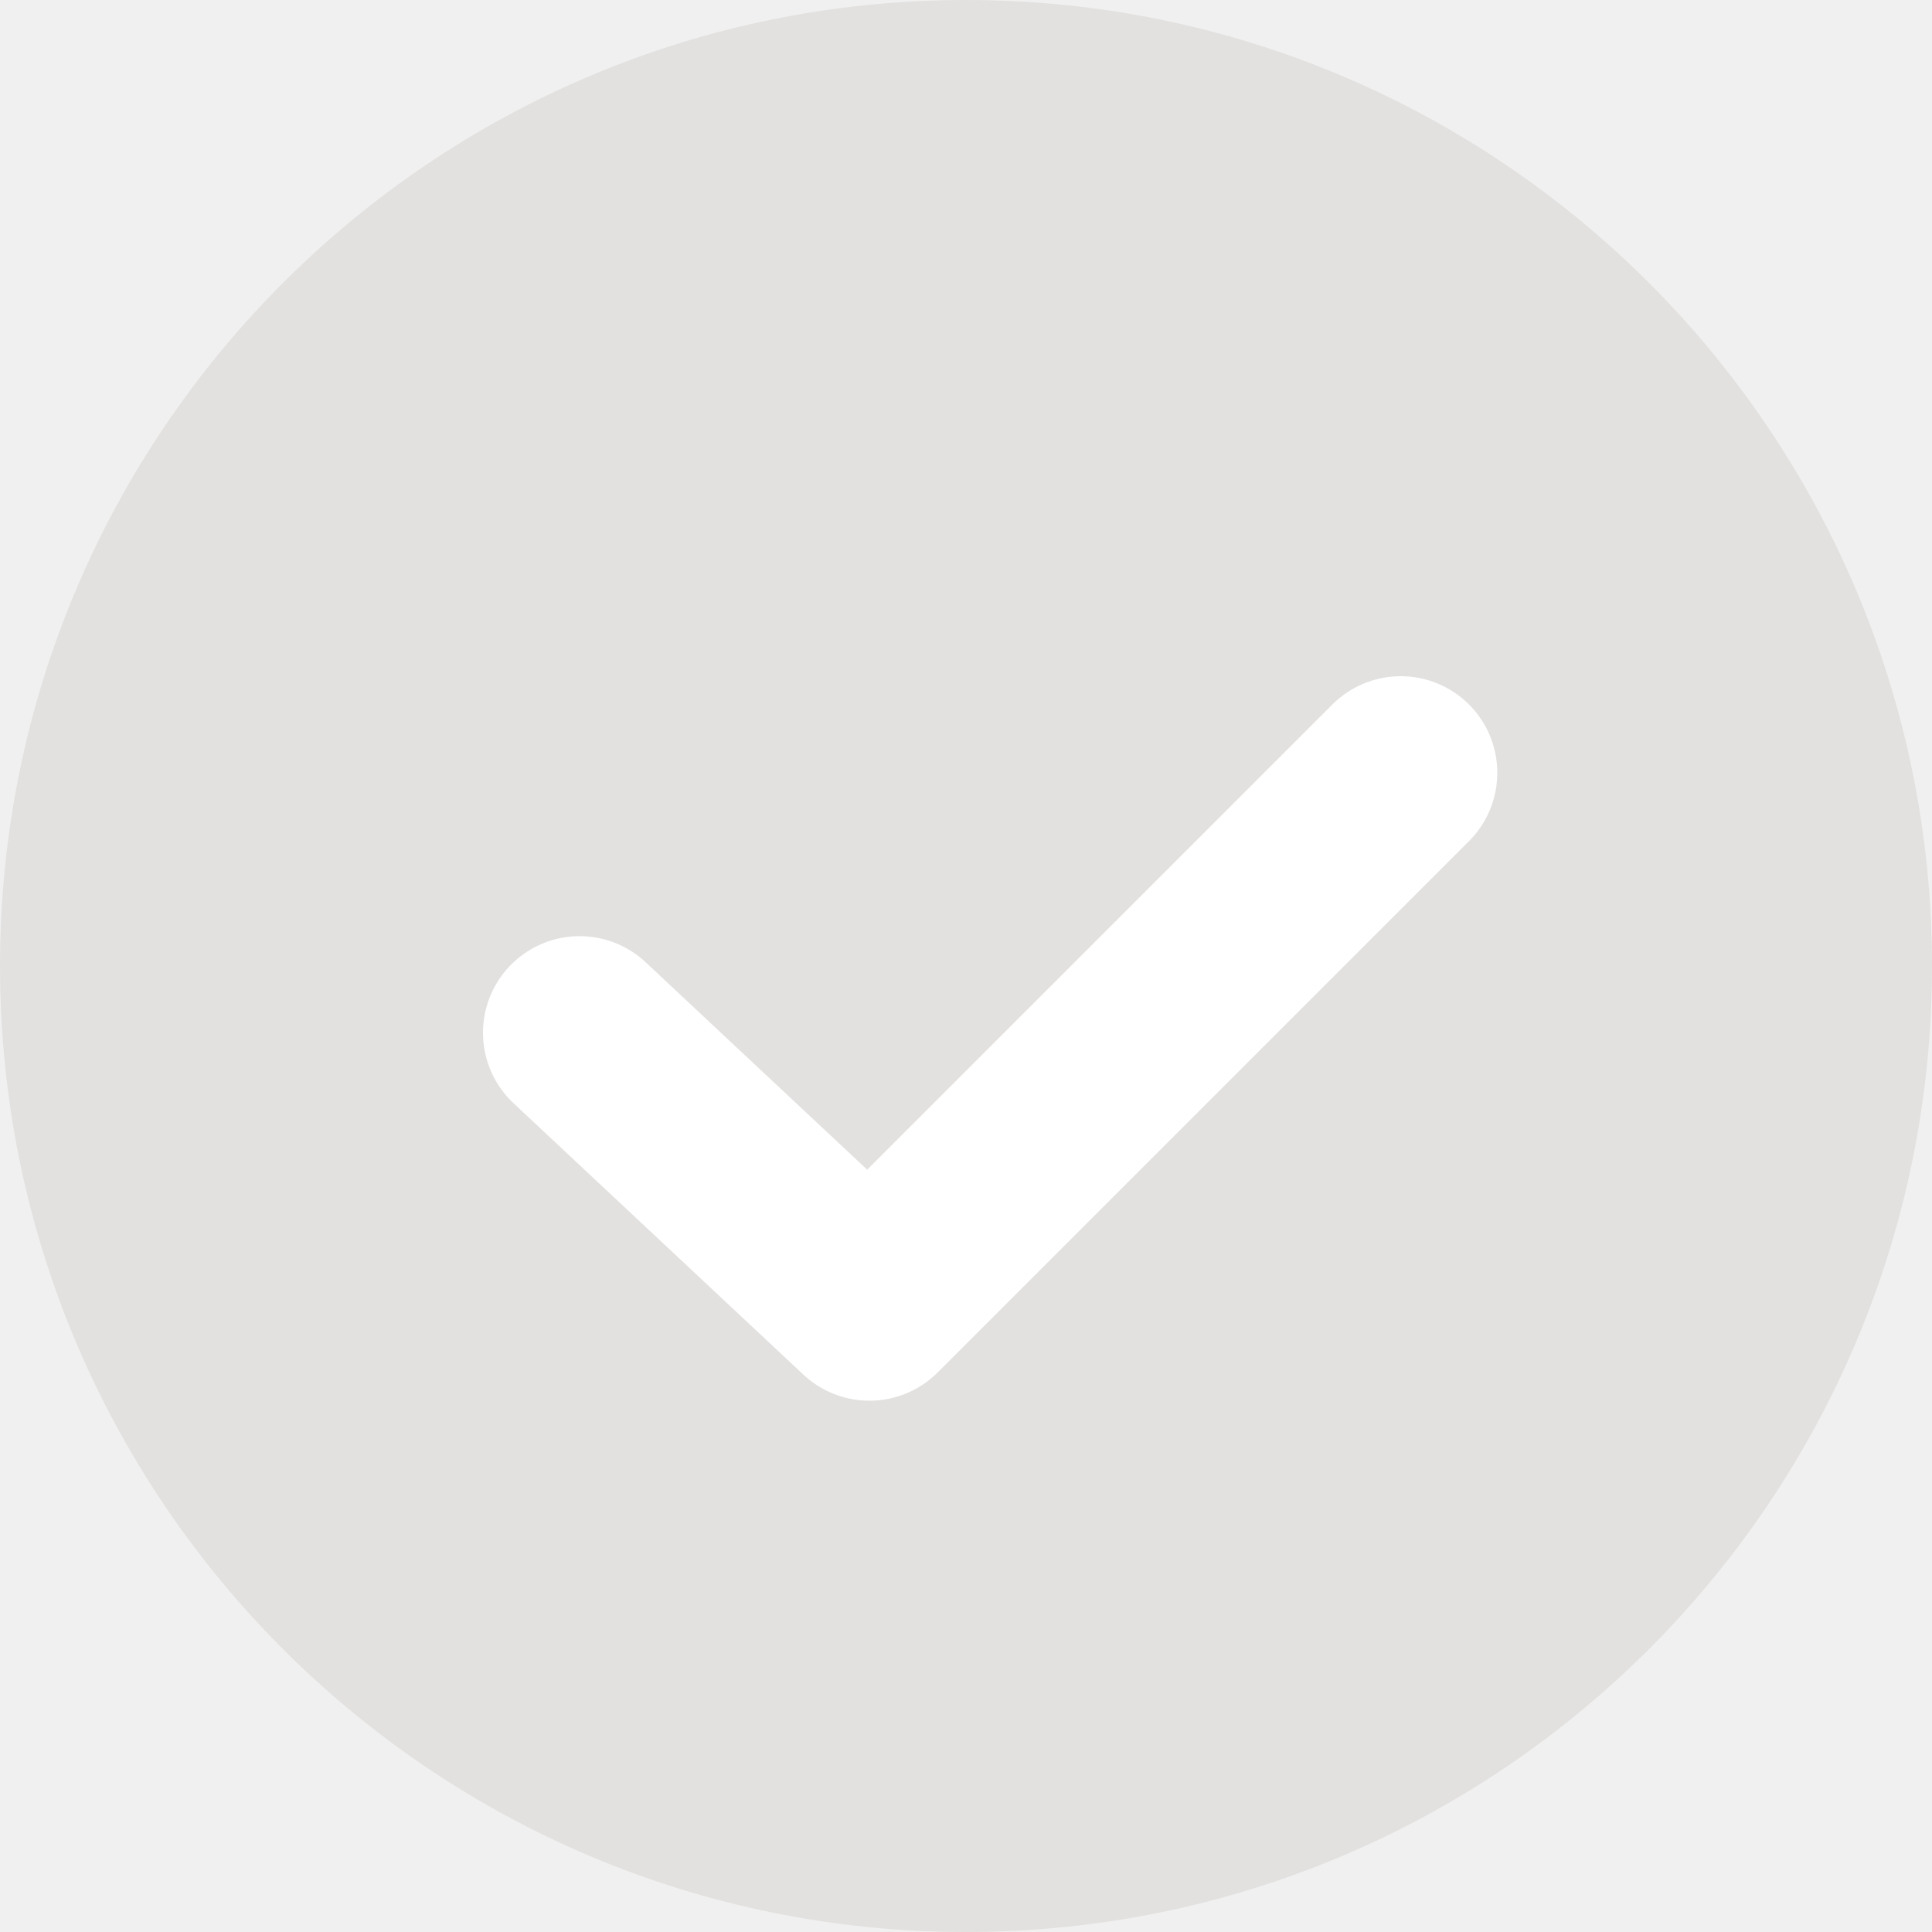
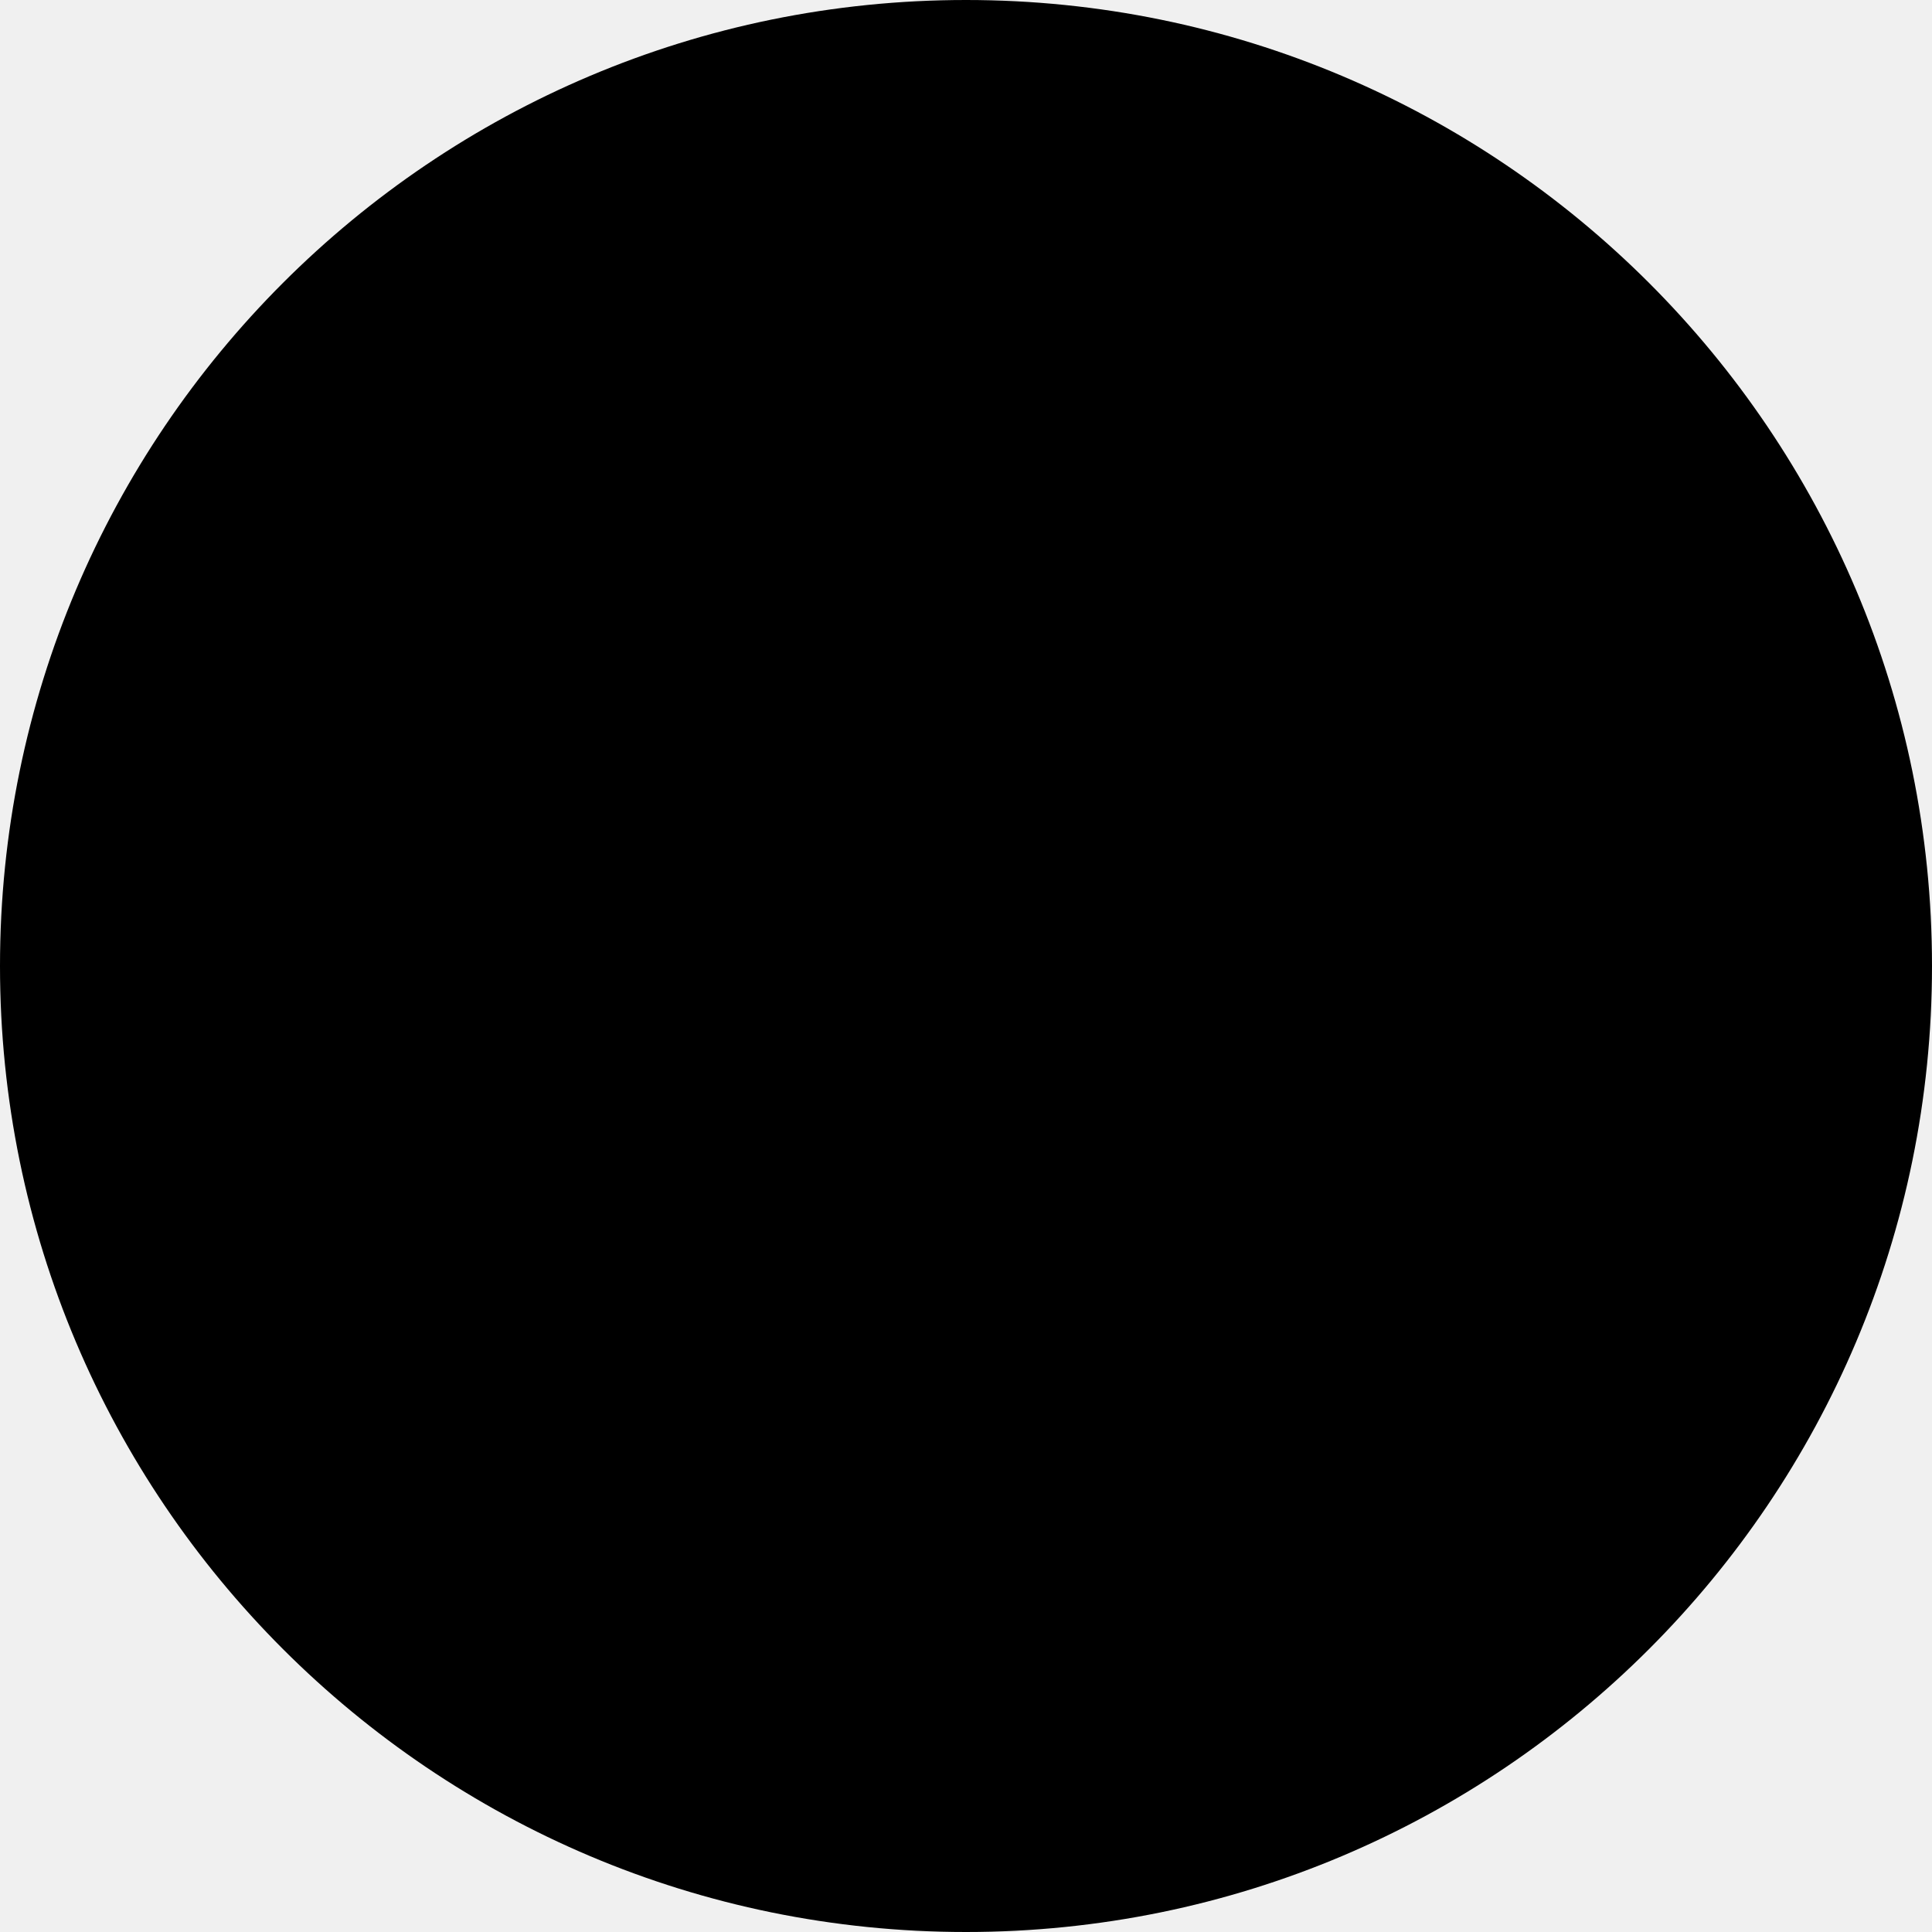
- <svg xmlns="http://www.w3.org/2000/svg" width="20" height="20" viewBox="0 0 20 20" fill="none">
-   <rect width="20" height="20" rx="10" fill="#E3E1DF" />
-   <path d="M6 10.691L9 13.5L14.5 8" stroke="white" stroke-width="2" stroke-linecap="round" stroke-linejoin="round" />
+ <svg xmlns="http://www.w3.org/2000/svg" width="20" height="20" viewBox="0 0 20 20" fill="currentColor">
+   <rect width="20" height="20" rx="10" fill="currentColor" />
+   <path d="M6 10.691L9 13.5L14.5 8" stroke="currentColor" stroke-width="2" stroke-linecap="round" stroke-linejoin="round" />
</svg>
